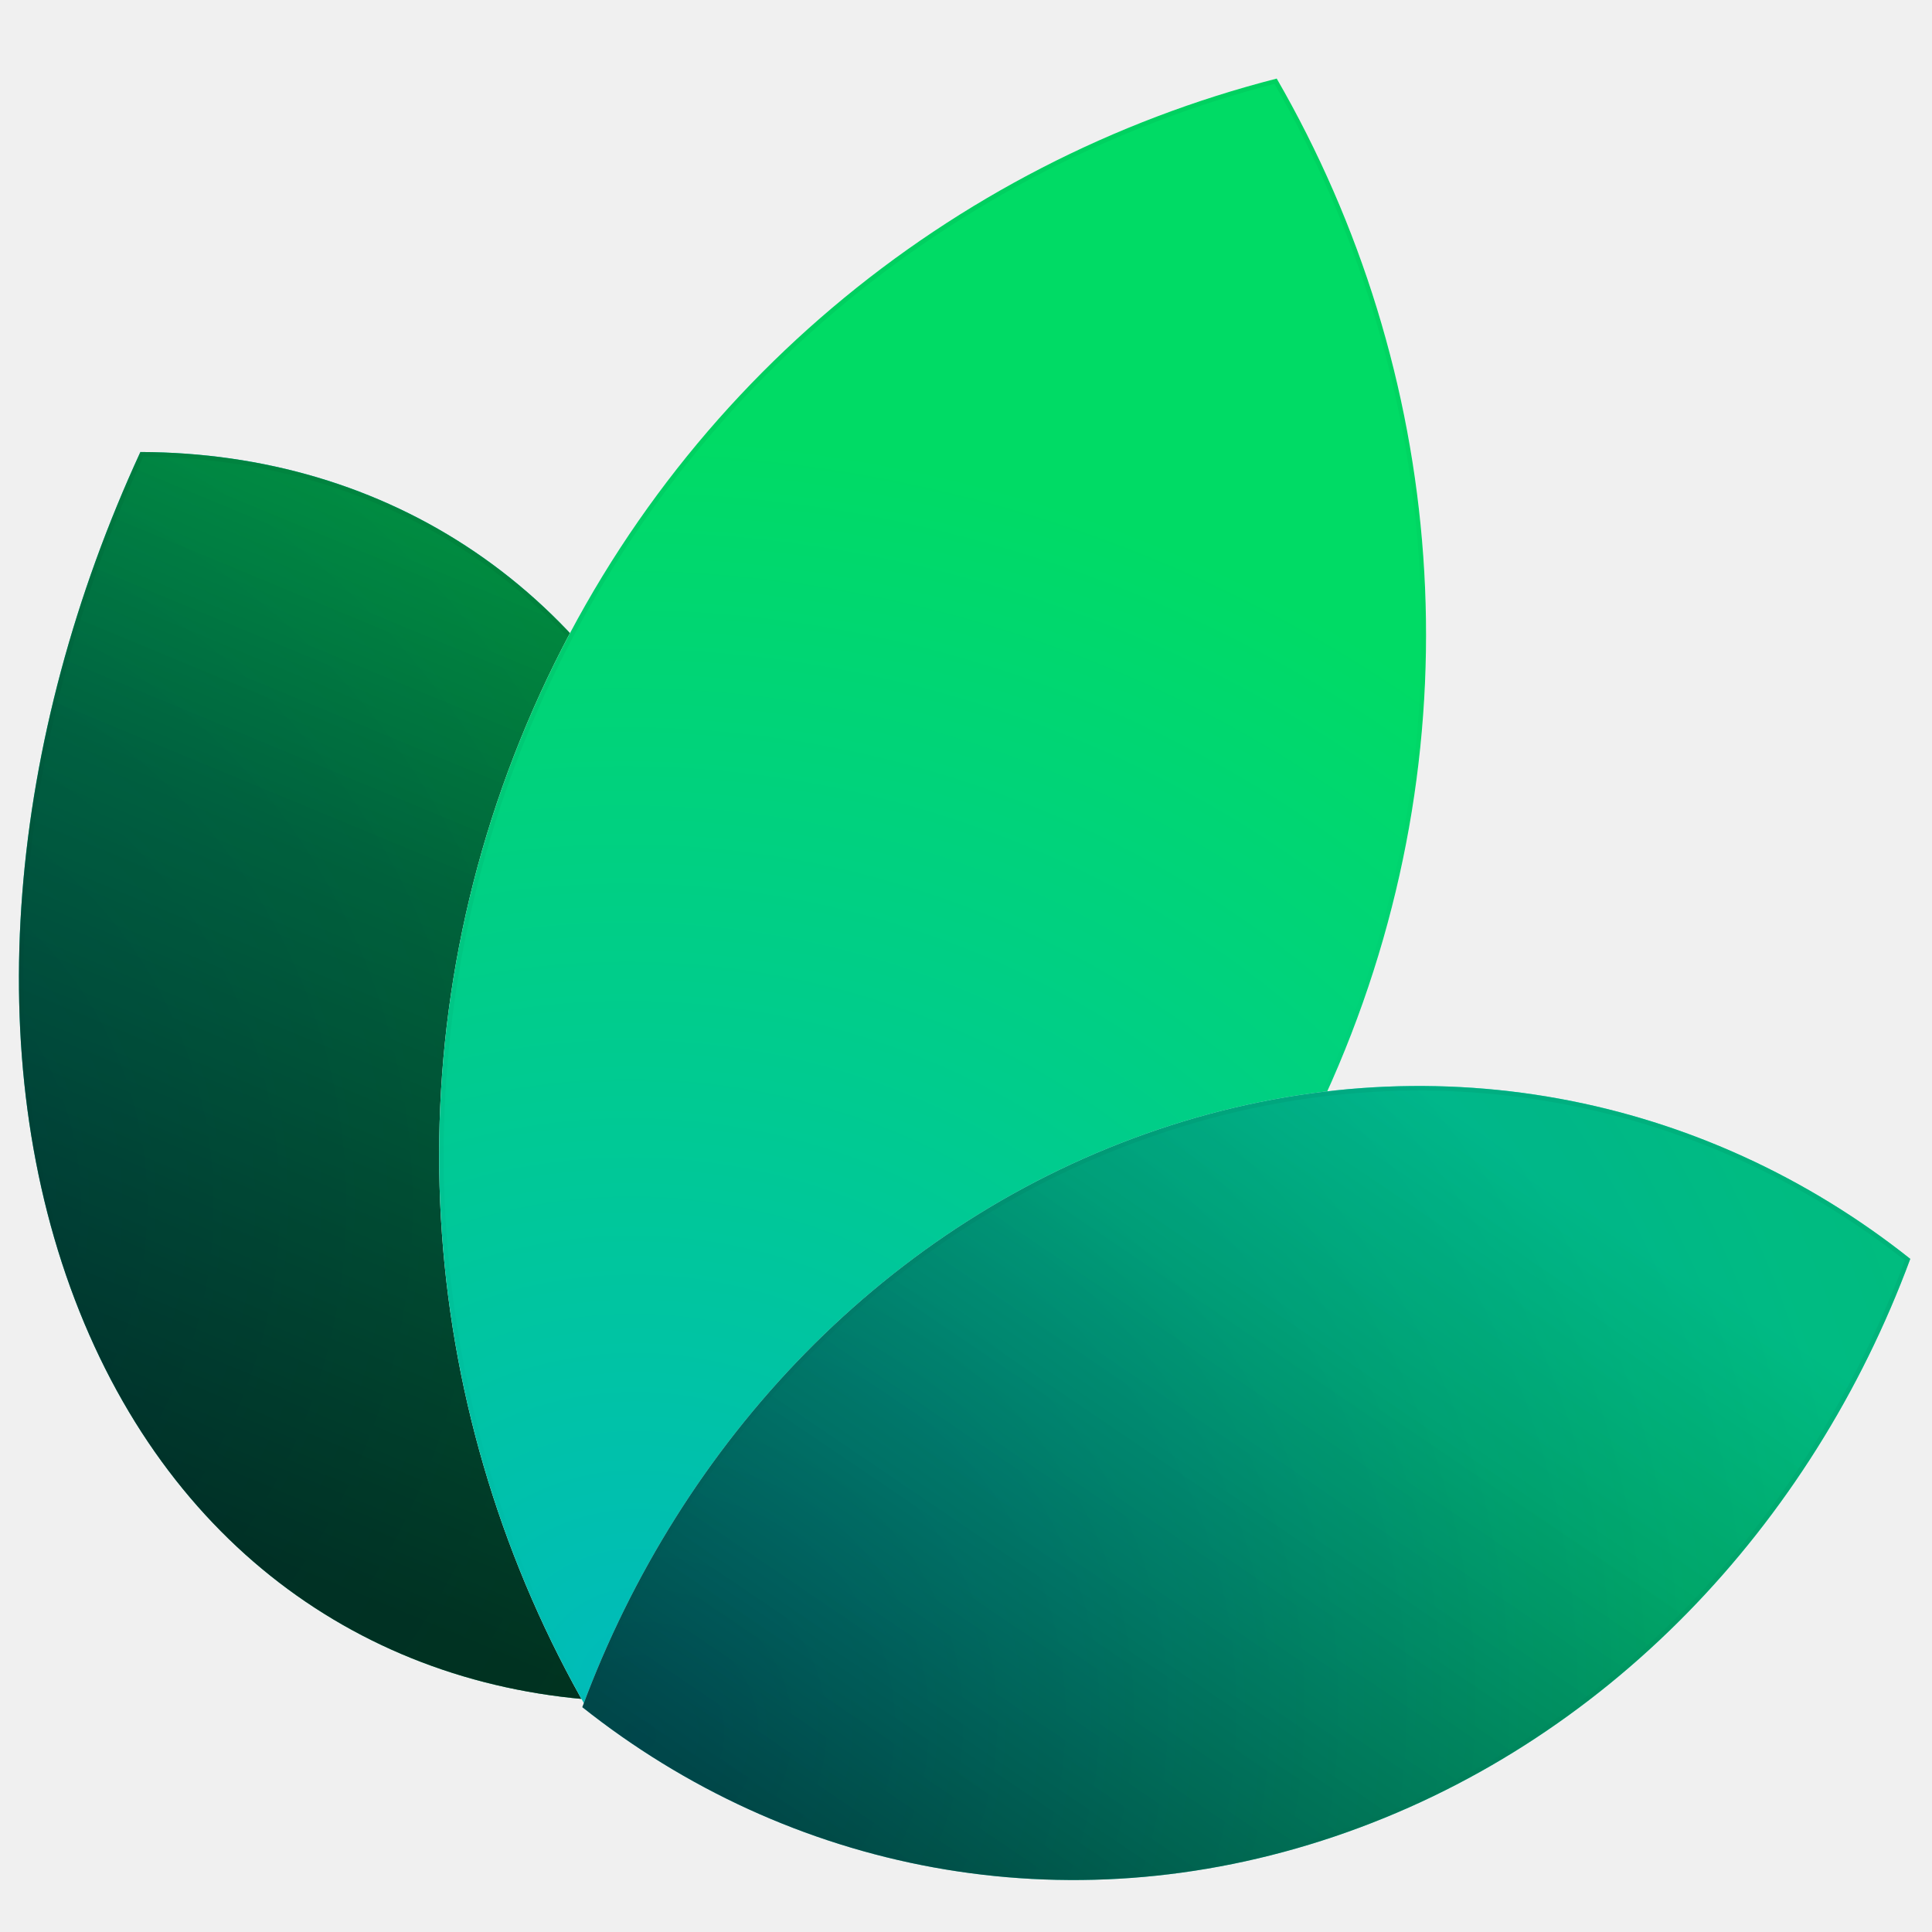
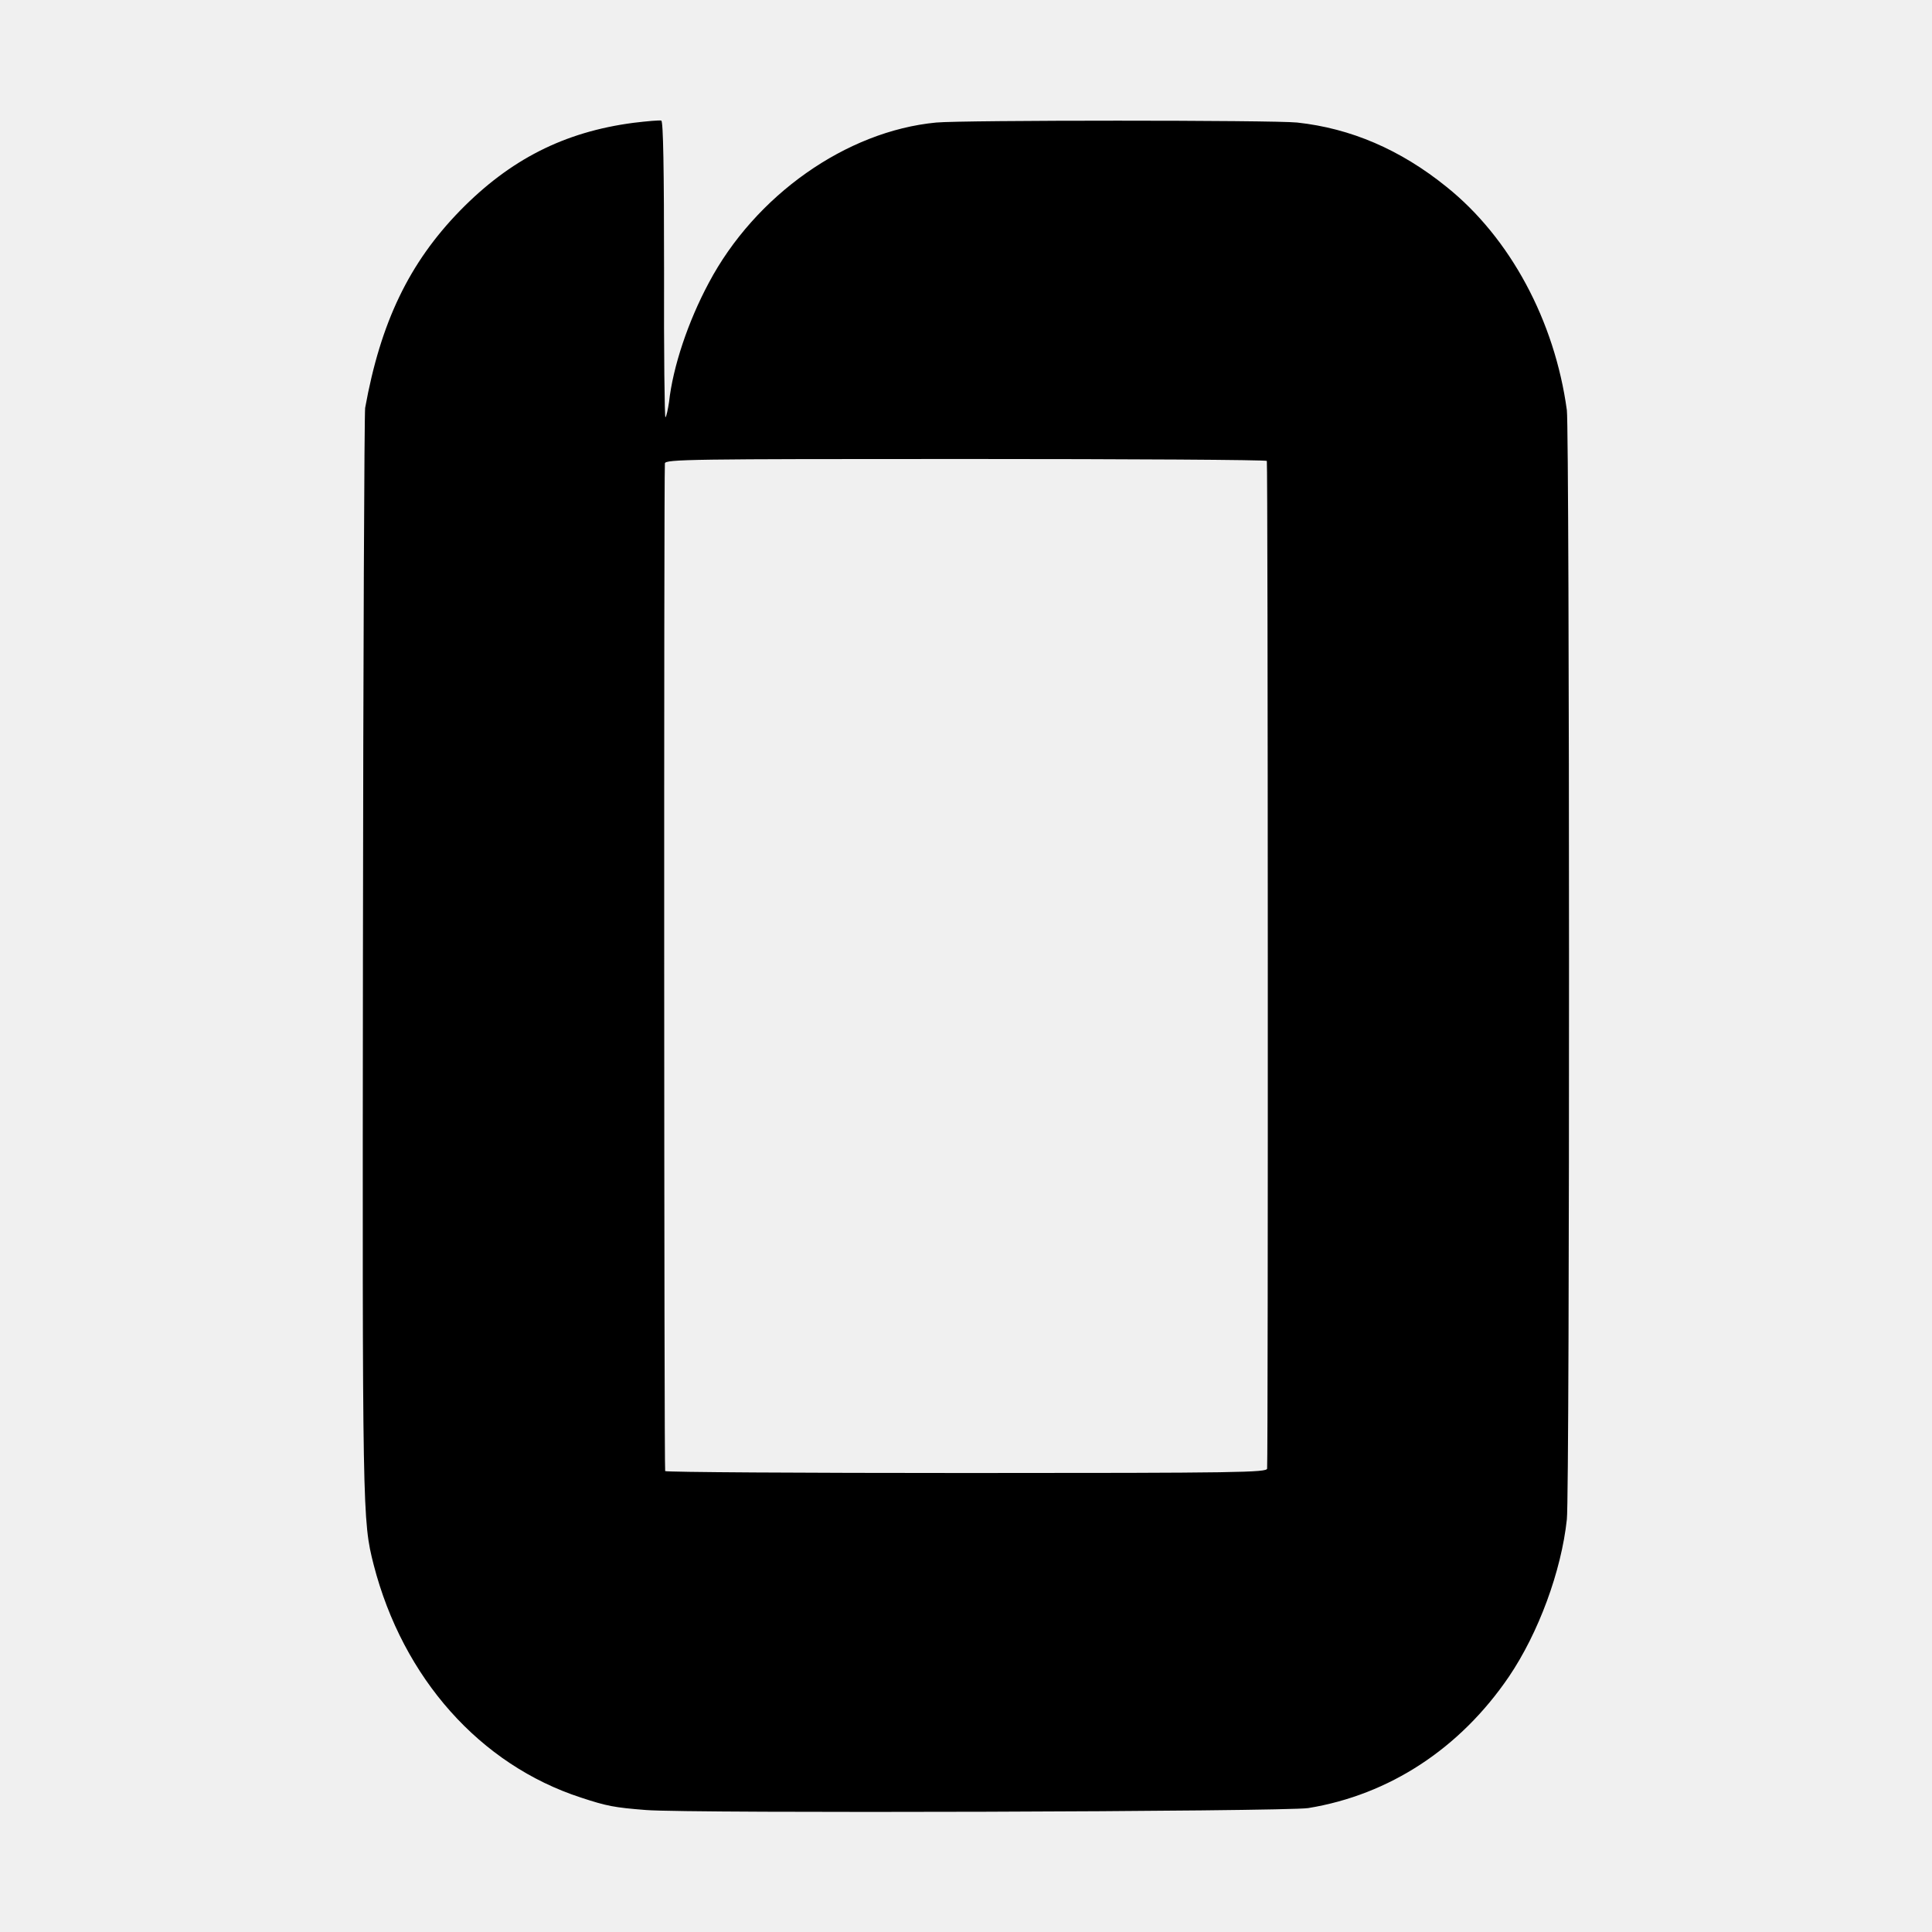
- <svg xmlns="http://www.w3.org/2000/svg" width="24" height="24" viewBox="0 0 24 24" fill="none">
-   <path d="M7.953 21.139C4.896 21.13 2.255 19.458 0.987 16.29C-0.28 13.121 0.109 9.163 1.744 5.615C4.801 5.624 7.442 7.296 8.71 10.465C9.977 13.633 9.588 17.591 7.953 21.139Z" fill="white" />
-   <path d="M7.953 21.139C4.896 21.13 2.255 19.458 0.987 16.29C-0.28 13.121 0.109 9.163 1.744 5.615C4.801 5.624 7.442 7.296 8.71 10.465C9.977 13.633 9.588 17.591 7.953 21.139Z" fill="url(#paint0_radial_101_2703)" />
-   <path d="M7.953 21.139C4.896 21.13 2.255 19.458 0.987 16.29C-0.28 13.121 0.109 9.163 1.744 5.615C4.801 5.624 7.442 7.296 8.71 10.465C9.977 13.633 9.588 17.591 7.953 21.139Z" fill="black" fill-opacity="0.5" style="mix-blend-mode:hard-light" />
-   <path d="M7.953 21.139C4.896 21.13 2.255 19.458 0.987 16.29C-0.28 13.121 0.109 9.163 1.744 5.615C4.801 5.624 7.442 7.296 8.71 10.465C9.977 13.633 9.588 17.591 7.953 21.139Z" fill="url(#paint1_linear_101_2703)" fill-opacity="0.5" style="mix-blend-mode:hard-light" />
-   <path d="M8.684 10.476C9.945 13.63 9.561 17.572 7.935 21.111C4.897 21.096 2.274 19.431 1.013 16.279C-0.248 13.124 0.136 9.182 1.762 5.643C4.8 5.659 7.423 7.324 8.684 10.476Z" stroke="url(#paint2_linear_101_2703)" stroke-opacity="0.05" stroke-width="0.056" />
-   <path d="M7.31 21.257C11.354 20.221 14.884 17.375 16.628 13.236C18.373 9.097 17.945 4.587 15.86 0.976C11.816 2.012 8.287 4.858 6.542 8.998C4.797 13.137 5.225 17.646 7.31 21.257Z" fill="white" />
-   <path d="M7.31 21.257C11.354 20.221 14.884 17.375 16.628 13.236C18.373 9.097 17.945 4.587 15.86 0.976C11.816 2.012 8.287 4.858 6.542 8.998C4.797 13.137 5.225 17.646 7.31 21.257Z" fill="url(#paint3_radial_101_2703)" />
-   <path d="M16.603 13.225C14.864 17.349 11.351 20.187 7.324 21.225C5.253 17.624 4.829 13.132 6.568 9.009C8.306 4.885 11.819 2.047 15.846 1.009C17.918 4.61 18.341 9.101 16.603 13.225Z" stroke="url(#paint4_linear_101_2703)" stroke-opacity="0.05" stroke-width="0.056" />
-   <path d="M7.234 21.207C9.789 23.237 13.21 23.951 16.577 22.814C19.944 21.677 22.506 18.945 23.73 15.638C21.175 13.608 17.754 12.894 14.387 14.031C11.02 15.168 8.458 17.901 7.234 21.207Z" fill="white" />
-   <path d="M7.234 21.207C9.789 23.237 13.21 23.951 16.577 22.814C19.944 21.677 22.506 18.945 23.73 15.638C21.175 13.608 17.754 12.894 14.387 14.031C11.02 15.168 8.458 17.901 7.234 21.207Z" fill="url(#paint5_radial_101_2703)" />
-   <path d="M7.234 21.207C9.789 23.237 13.21 23.951 16.577 22.814C19.944 21.677 22.506 18.945 23.73 15.638C21.175 13.608 17.754 12.894 14.387 14.031C11.02 15.168 8.458 17.901 7.234 21.207Z" fill="black" fill-opacity="0.2" style="mix-blend-mode:hard-light" />
-   <path d="M7.234 21.207C9.789 23.237 13.21 23.951 16.577 22.814C19.944 21.677 22.506 18.945 23.73 15.638C21.175 13.608 17.754 12.894 14.387 14.031C11.02 15.168 8.458 17.901 7.234 21.207Z" fill="url(#paint6_linear_101_2703)" fill-opacity="0.5" style="mix-blend-mode:hard-light" />
-   <path d="M16.568 22.787C13.218 23.918 9.814 23.212 7.267 21.198C8.492 17.907 11.044 15.189 14.396 14.058C17.747 12.927 21.15 13.633 23.697 15.648C22.472 18.938 19.92 21.656 16.568 22.787Z" stroke="url(#paint7_linear_101_2703)" stroke-opacity="0.05" stroke-width="0.056" />
-   <defs>
-     <radialGradient id="paint0_radial_101_2703" cx="0" cy="0" r="1" gradientUnits="userSpaceOnUse" gradientTransform="translate(-3.00503 15.023) rotate(-10.029) scale(17.9572 17.784)">
-       <stop stop-color="#00B0BB" />
-       <stop offset="1" stop-color="#00DB65" />
-     </radialGradient>
-     <linearGradient id="paint1_linear_101_2703" x1="7.39" y1="4.813" x2="1.63" y2="18.689" gradientUnits="userSpaceOnUse">
-       <stop stop-color="#18E299" />
-       <stop offset="1" />
-     </linearGradient>
-     <linearGradient id="paint2_linear_101_2703" x1="7.948" y1="8.016" x2="1.761" y2="18.746" gradientUnits="userSpaceOnUse">
-       <stop />
-       <stop offset="1" stop-opacity="0" />
-     </linearGradient>
-     <radialGradient id="paint3_radial_101_2703" cx="0" cy="0" r="1" gradientUnits="userSpaceOnUse" gradientTransform="translate(8.11404 20.8822) rotate(-75.7542) scale(21.6246 23.7772)">
-       <stop stop-color="#00BBBB" />
-       <stop offset="0.713" stop-color="#00DB65" />
-     </radialGradient>
-     <linearGradient id="paint4_linear_101_2703" x1="7.602" y1="5.871" x2="15.556" y2="16.372" gradientUnits="userSpaceOnUse">
-       <stop />
-       <stop offset="1" stop-opacity="0" />
-     </linearGradient>
-     <radialGradient id="paint5_radial_101_2703" cx="0" cy="0" r="1" gradientUnits="userSpaceOnUse" gradientTransform="translate(7.84537 21.5181) rotate(-20.3525) scale(18.5603 17.32)">
-       <stop stop-color="#00B0BB" />
-       <stop offset="1" stop-color="#00DB65" />
-     </radialGradient>
-     <linearGradient id="paint6_linear_101_2703" x1="16.808" y1="13.007" x2="10.041" y2="22.994" gradientUnits="userSpaceOnUse">
-       <stop stop-color="#00B1BC" />
-       <stop offset="1" />
-     </linearGradient>
-     <linearGradient id="paint7_linear_101_2703" x1="16.808" y1="13.007" x2="14.169" y2="23.841" gradientUnits="userSpaceOnUse">
-       <stop />
-       <stop offset="1" stop-opacity="0" />
-     </linearGradient>
-   </defs>
+ <svg xmlns="http://www.w3.org/2000/svg" version="1.0" width="700pt" height="700pt" viewBox="0 0 700 700" preserveAspectRatio="xMidYMid meet">
+   <g transform="translate(0,700) scale(0.1,-0.1)" fill="#000000" stroke="none">
+     <path d="M2295 6555 c-251 -33 -447 -133 -628 -318 -185 -190 -288 -405 -344 -715 -3 -20 -7 -914 -8 -1987 -2 -2033 -2 -2043 39 -2205 106 -410 385 -724 751 -843 94 -31 121 -36 235 -45 159 -13 2317 -6 2400 7 294 48 550 216 727 476 107 158 190 382 210 570 11 93 10 3943 0 4019 -44 323 -205 624 -436 809 -167 135 -347 212 -541 233 -85 9 -1214 9 -1308 0 -326 -31 -656 -264 -824 -581 -75 -140 -130 -304 -144 -432 -4 -26 -9 -51 -13 -55 -3 -4 -6 236 -5 532 0 372 -3 540 -10 543 -6 2 -51 -2 -101 -8z m2295 -1225 c4 -6 5 -3585 1 -3651 -1 -14 -100 -16 -1088 -16 -599 0 -1090 3 -1093 7 -4 6 -5 3582 -1 3651 1 15 94 16 1089 16 598 0 1089 -3 1092 -7z" />
+   </g>
</svg>
